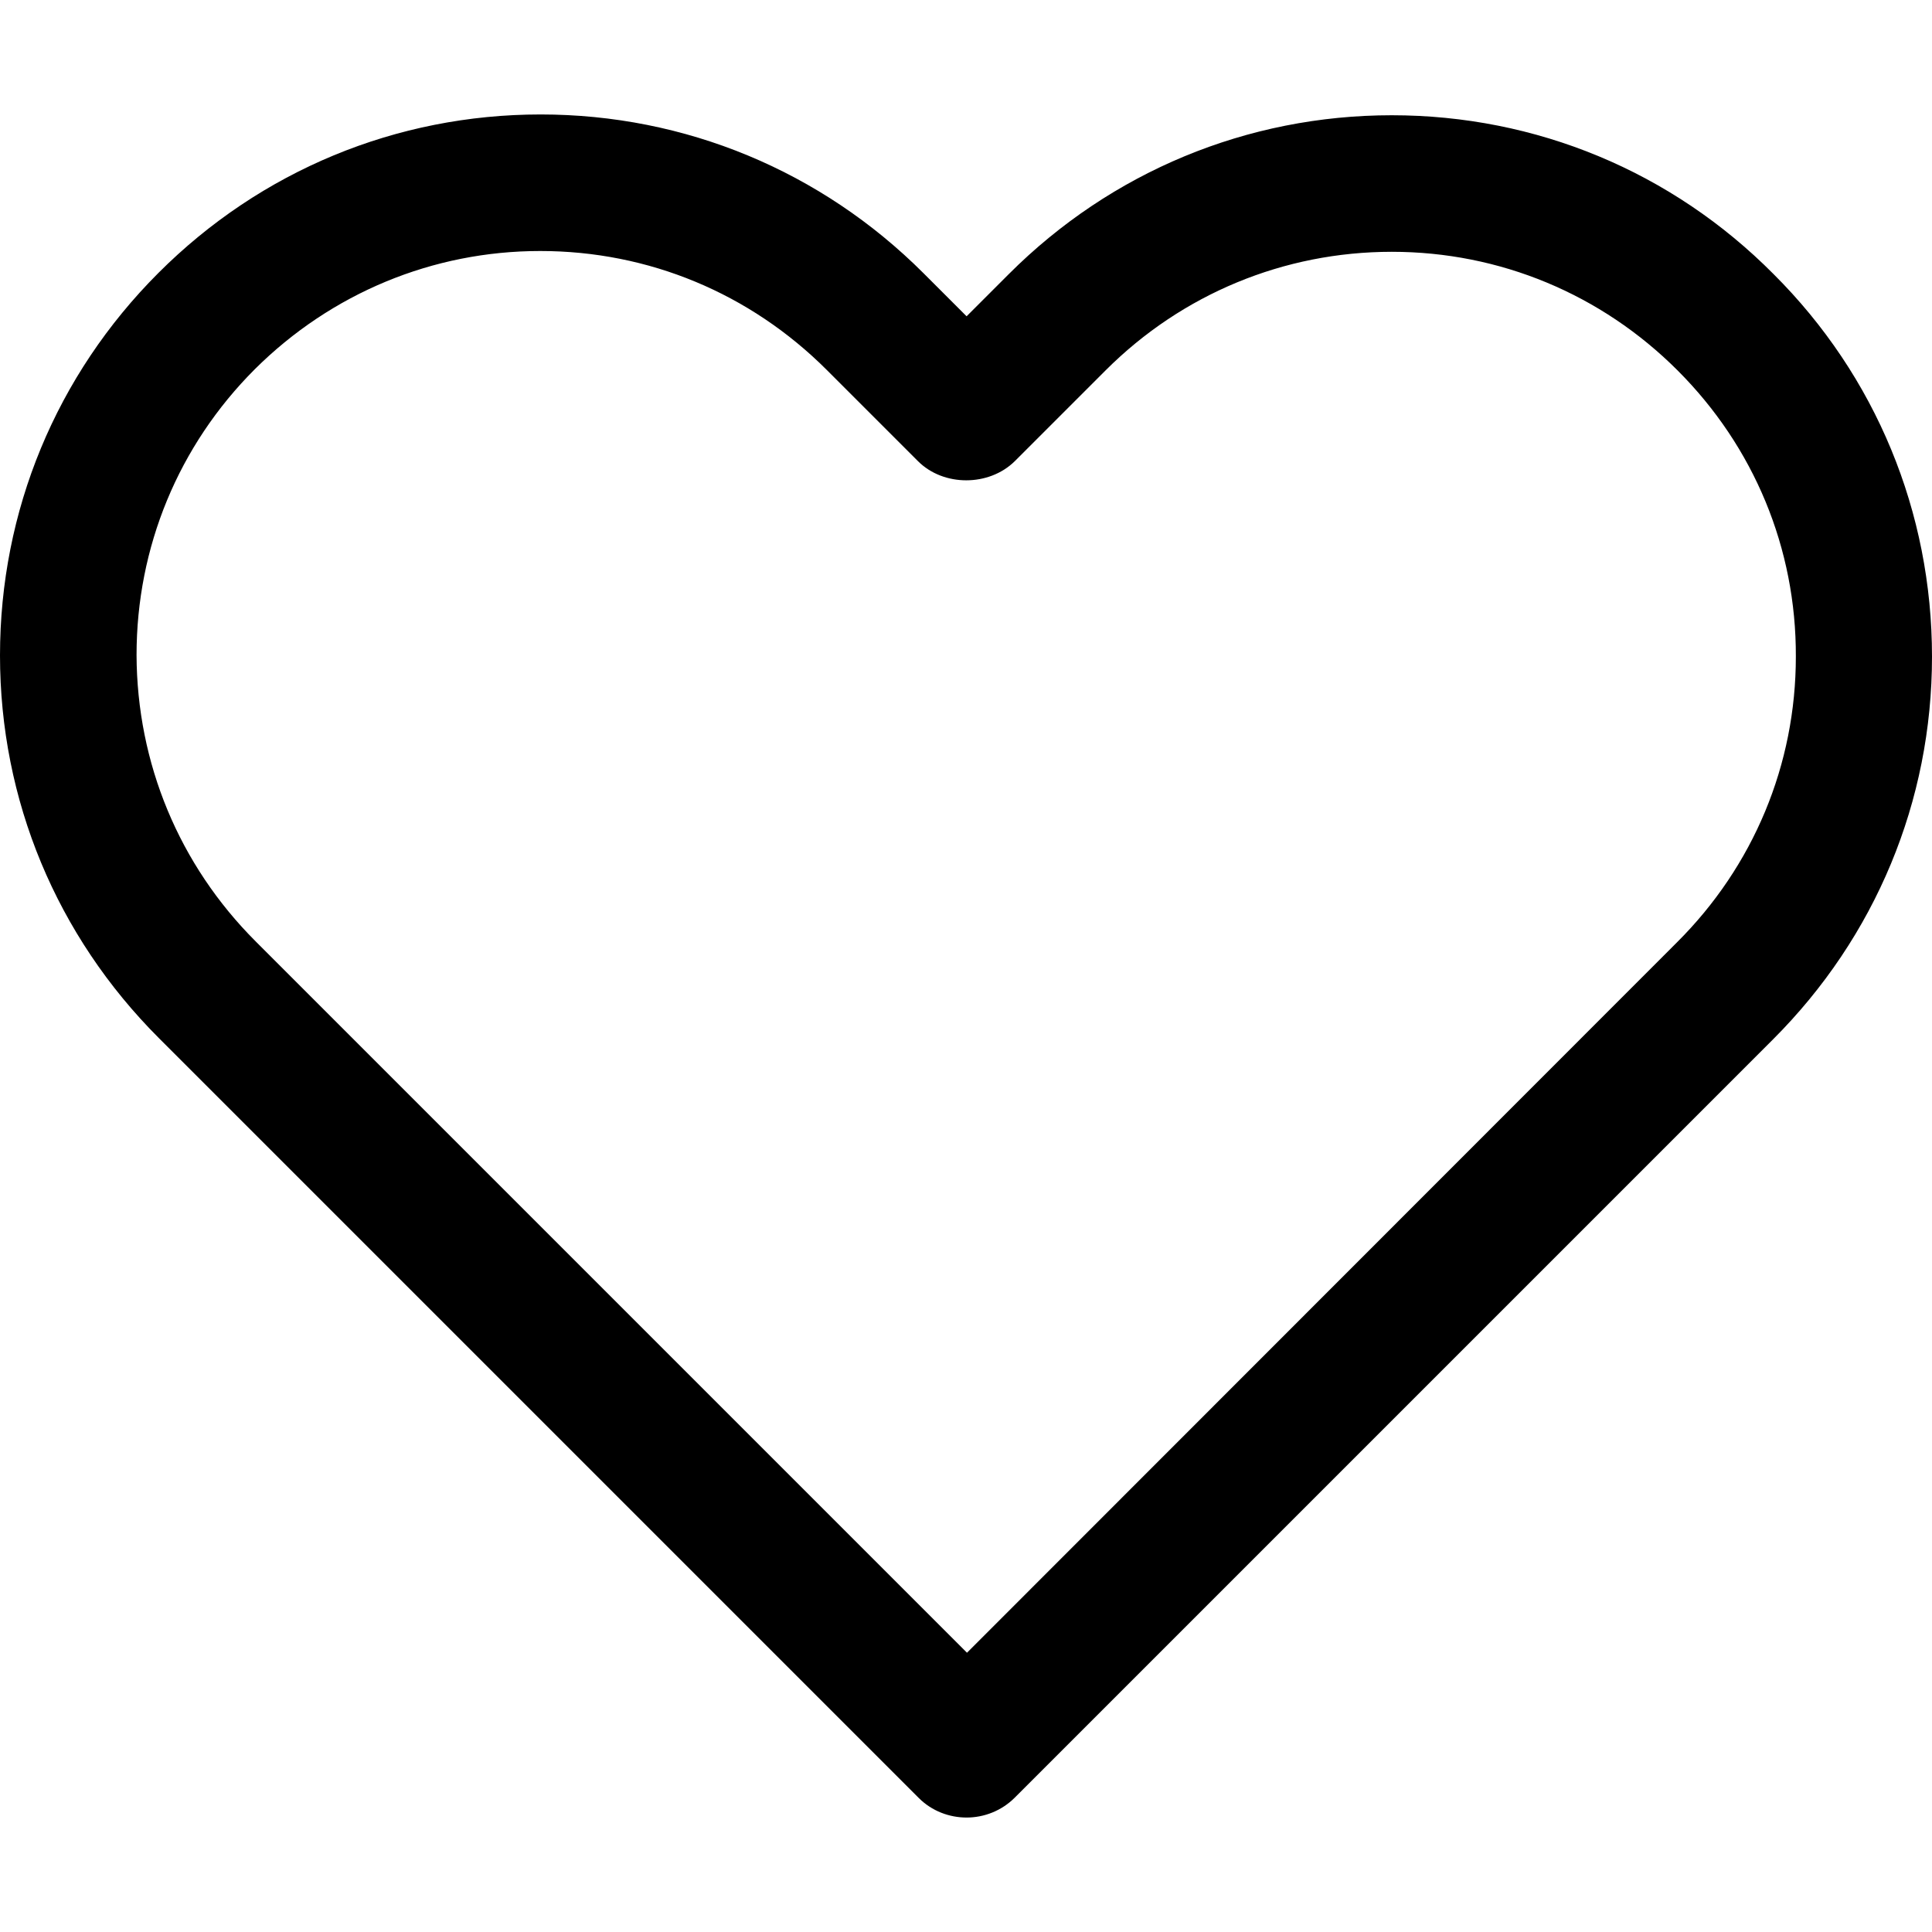
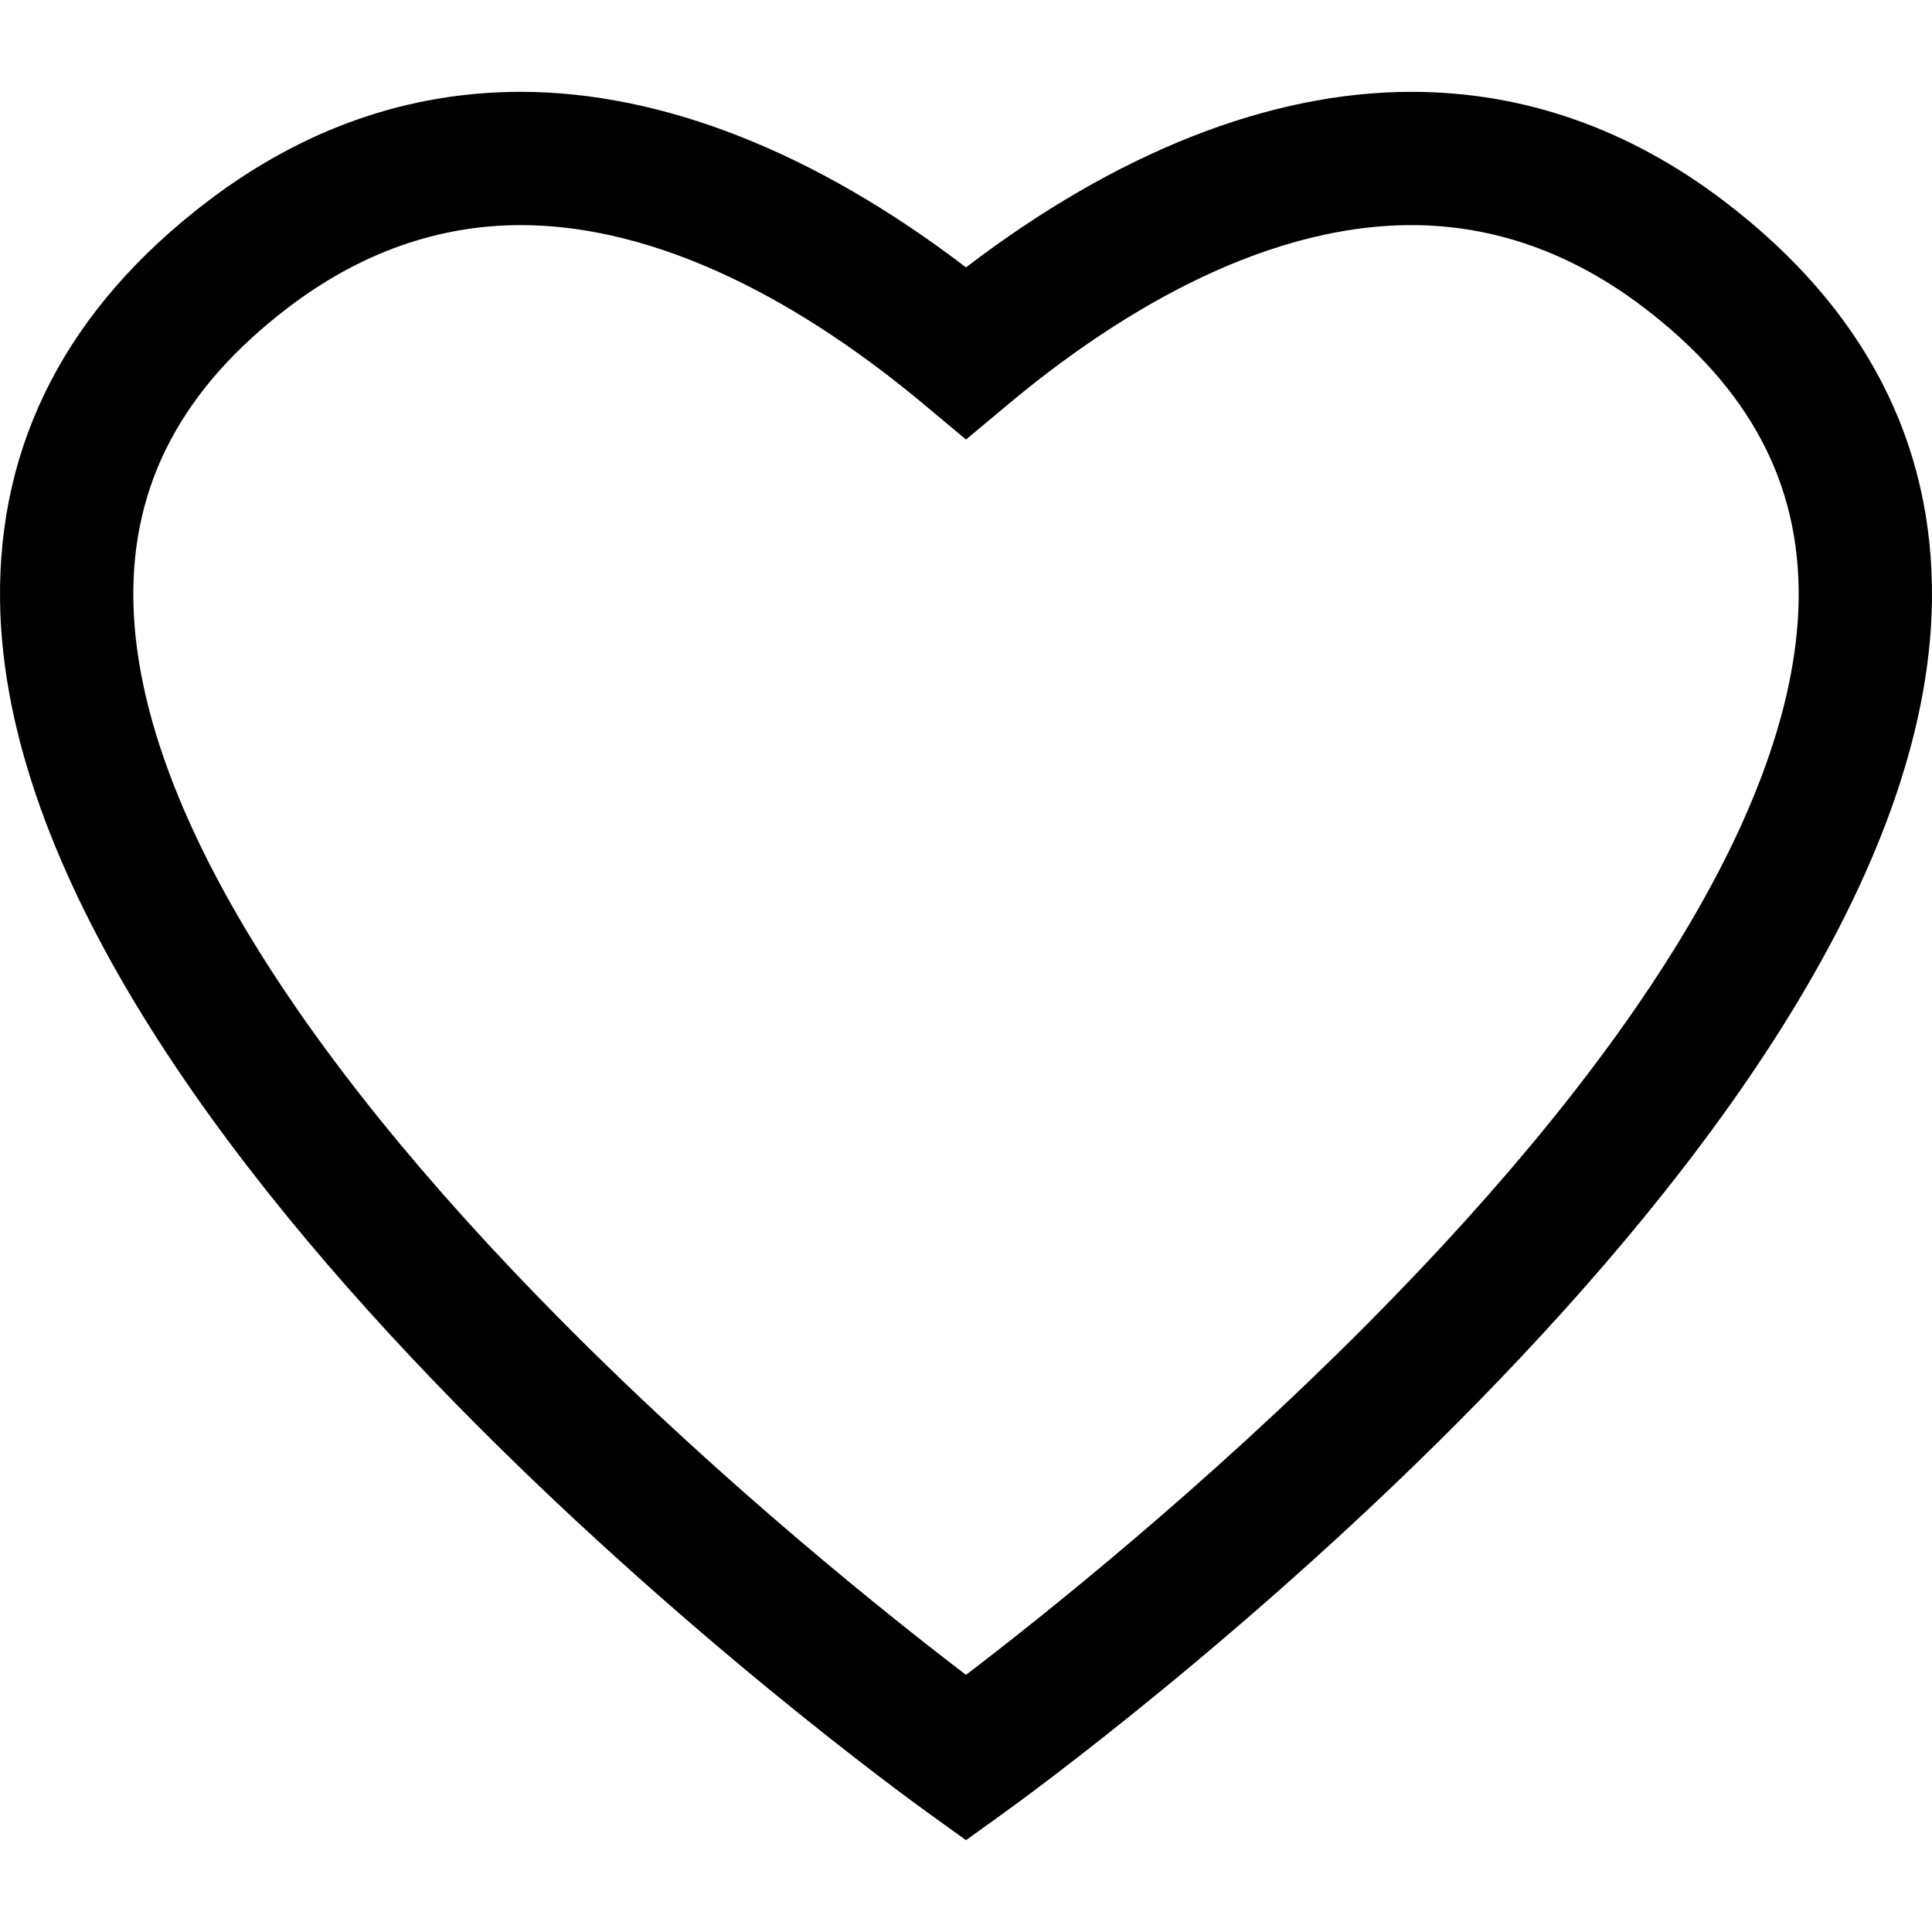
- <svg xmlns="http://www.w3.org/2000/svg" version="1.1" id="Capa_1" x="0px" y="0px" viewBox="0 0 485.3 485.3" style="enable-background:new 0 0 485.3 485.3;" xml:space="preserve">
-   <g>
-     <g>
-       <g>
-         <path d="M349.6,28.95c-36.3,0-70.5,14.2-96.2,39.9l-10.6,10.6L232,68.65c-25.7-25.7-59.9-39.9-96.2-39.9     c-36.2,0-70.3,14.1-96,39.8S0,128.35,0,164.65s14.2,70.4,39.9,96.1l190.5,190.5l0.4,0.4c3.3,3.3,7.7,4.9,12,4.9     c4.4,0,8.8-1.7,12.1-5l190.5-190.5c25.7-25.7,39.9-59.8,39.9-96.1s-14.1-70.5-39.8-96.1C419.9,43.05,385.8,28.95,349.6,28.95z      M421.2,236.75l-178.3,178.4L64.2,236.45c-19.2-19.2-29.8-44.7-29.9-71.9c0-27.1,10.5-52.6,29.7-71.8     c19.2-19.1,44.7-29.7,71.7-29.7c27.2,0,52.7,10.6,72,29.9l22.9,22.9c6.4,6.4,17.8,6.4,24.3,0l22.8-22.8     c19.2-19.2,44.8-29.8,71.9-29.8s52.6,10.6,71.8,29.8c19.2,19.2,29.8,44.7,29.7,71.9C451.1,192.05,440.5,217.55,421.2,236.75z" />
-       </g>
-     </g>
-     <g>
- 	</g>
-     <g>
- 	</g>
-     <g>
- 	</g>
-     <g>
- 	</g>
-     <g>
- 	</g>
-     <g>
- 	</g>
-     <g>
- 	</g>
-     <g>
- 	</g>
-     <g>
- 	</g>
-     <g>
- 	</g>
-     <g>
- 	</g>
-     <g>
- 	</g>
-     <g>
- 	</g>
-     <g>
- 	</g>
-     <g>
- 	</g>
-   </g>
+ <svg xmlns="http://www.w3.org/2000/svg" version="1.1" id="Capa_1" x="0px" y="0px" viewBox="0 0 217.408 217.408" style="enable-background:new 0 0 217.408 217.408;" xml:space="preserve">
+   <path d="M194.078,22.682c-10.747-8.193-22.606-12.348-35.248-12.348c-15.951,0-33.181,6.808-50.126,19.754  C91.759,17.142,74.529,10.334,58.578,10.334c-12.642,0-24.501,4.155-35.248,12.348C7.606,34.671-0.24,49.8,0.006,67.648  c0.846,61.117,100.093,133.233,104.317,136.273l4.381,3.153l4.381-3.153c4.225-3.04,103.472-75.156,104.317-136.273  C217.648,49.8,209.802,34.671,194.078,22.682z M153.833,149.017c-18.374,18.48-36.915,33.188-45.129,39.453  c-8.214-6.265-26.755-20.972-45.129-39.453c-31.479-31.661-48.274-59.873-48.57-81.585c-0.178-13.013,5.521-23.749,17.421-32.822  c8.073-6.156,16.872-9.277,26.152-9.277c17.563,0,34.338,10.936,45.317,20.11l4.809,4.018l4.809-4.018  c10.979-9.174,27.754-20.11,45.317-20.11c9.28,0,18.079,3.121,26.152,9.277c11.9,9.073,17.599,19.809,17.421,32.822  C202.107,89.145,185.311,117.356,153.833,149.017z" />
  <g>
</g>
  <g>
</g>
  <g>
</g>
  <g>
</g>
  <g>
</g>
  <g>
</g>
  <g>
</g>
  <g>
</g>
  <g>
</g>
  <g>
</g>
  <g>
</g>
  <g>
</g>
  <g>
</g>
  <g>
</g>
  <g>
</g>
</svg>
